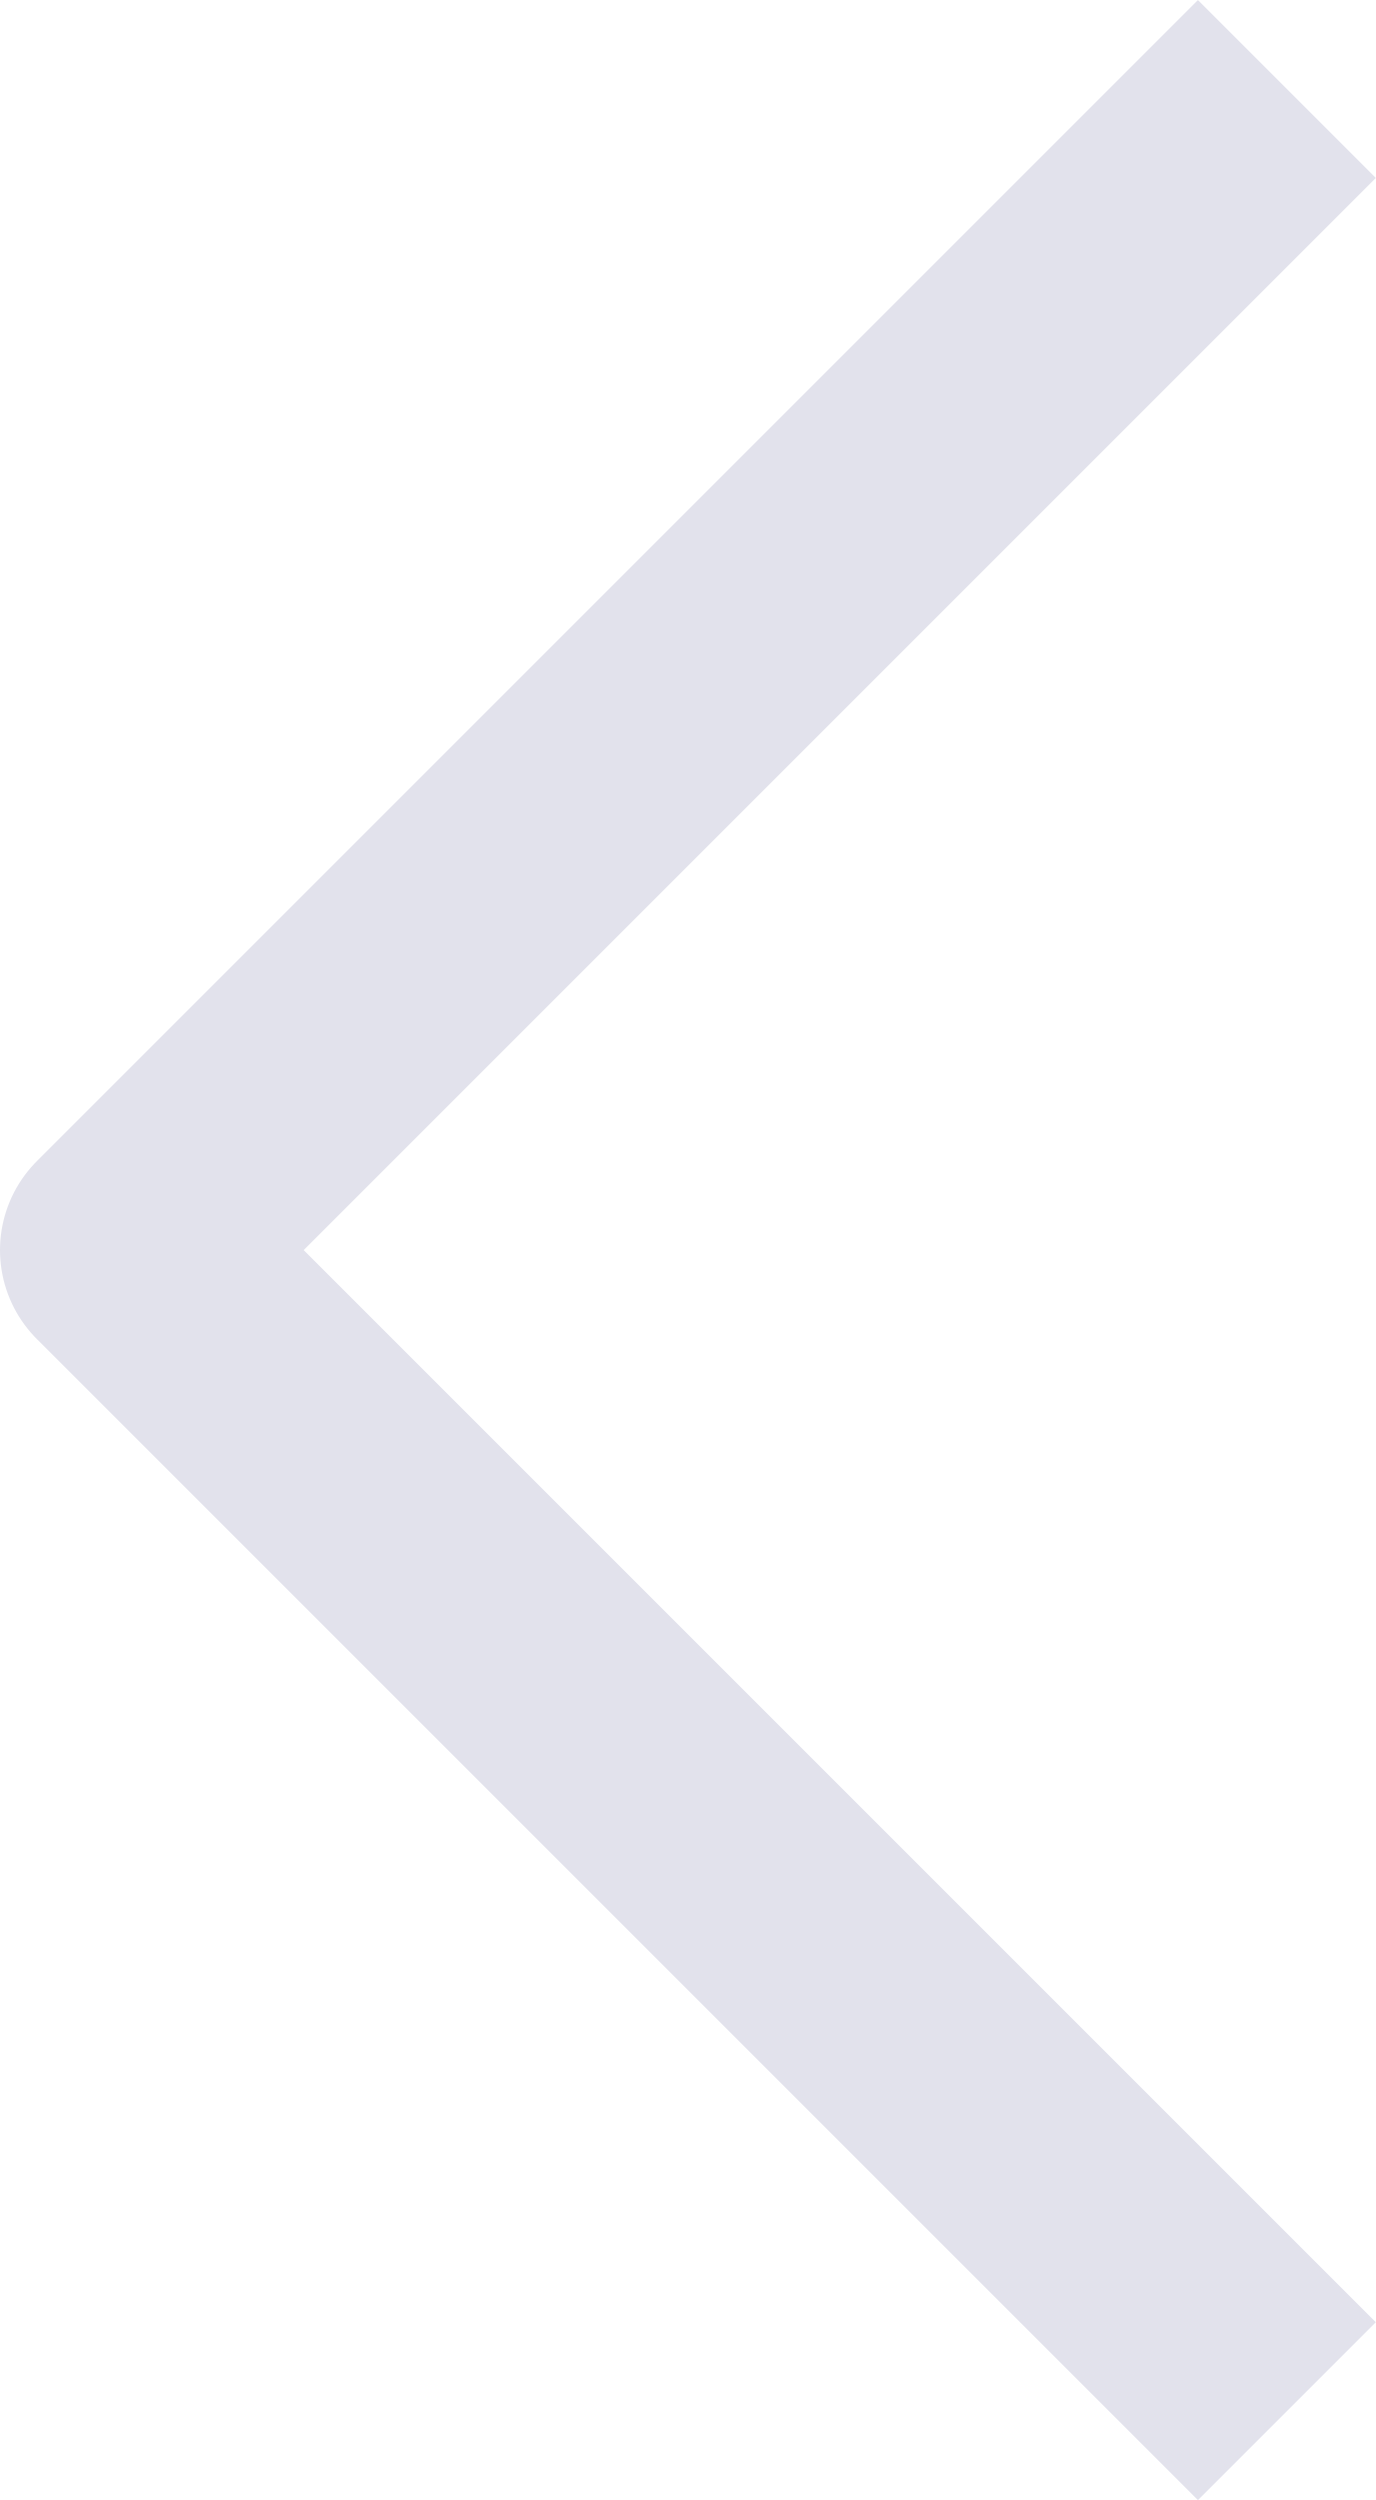
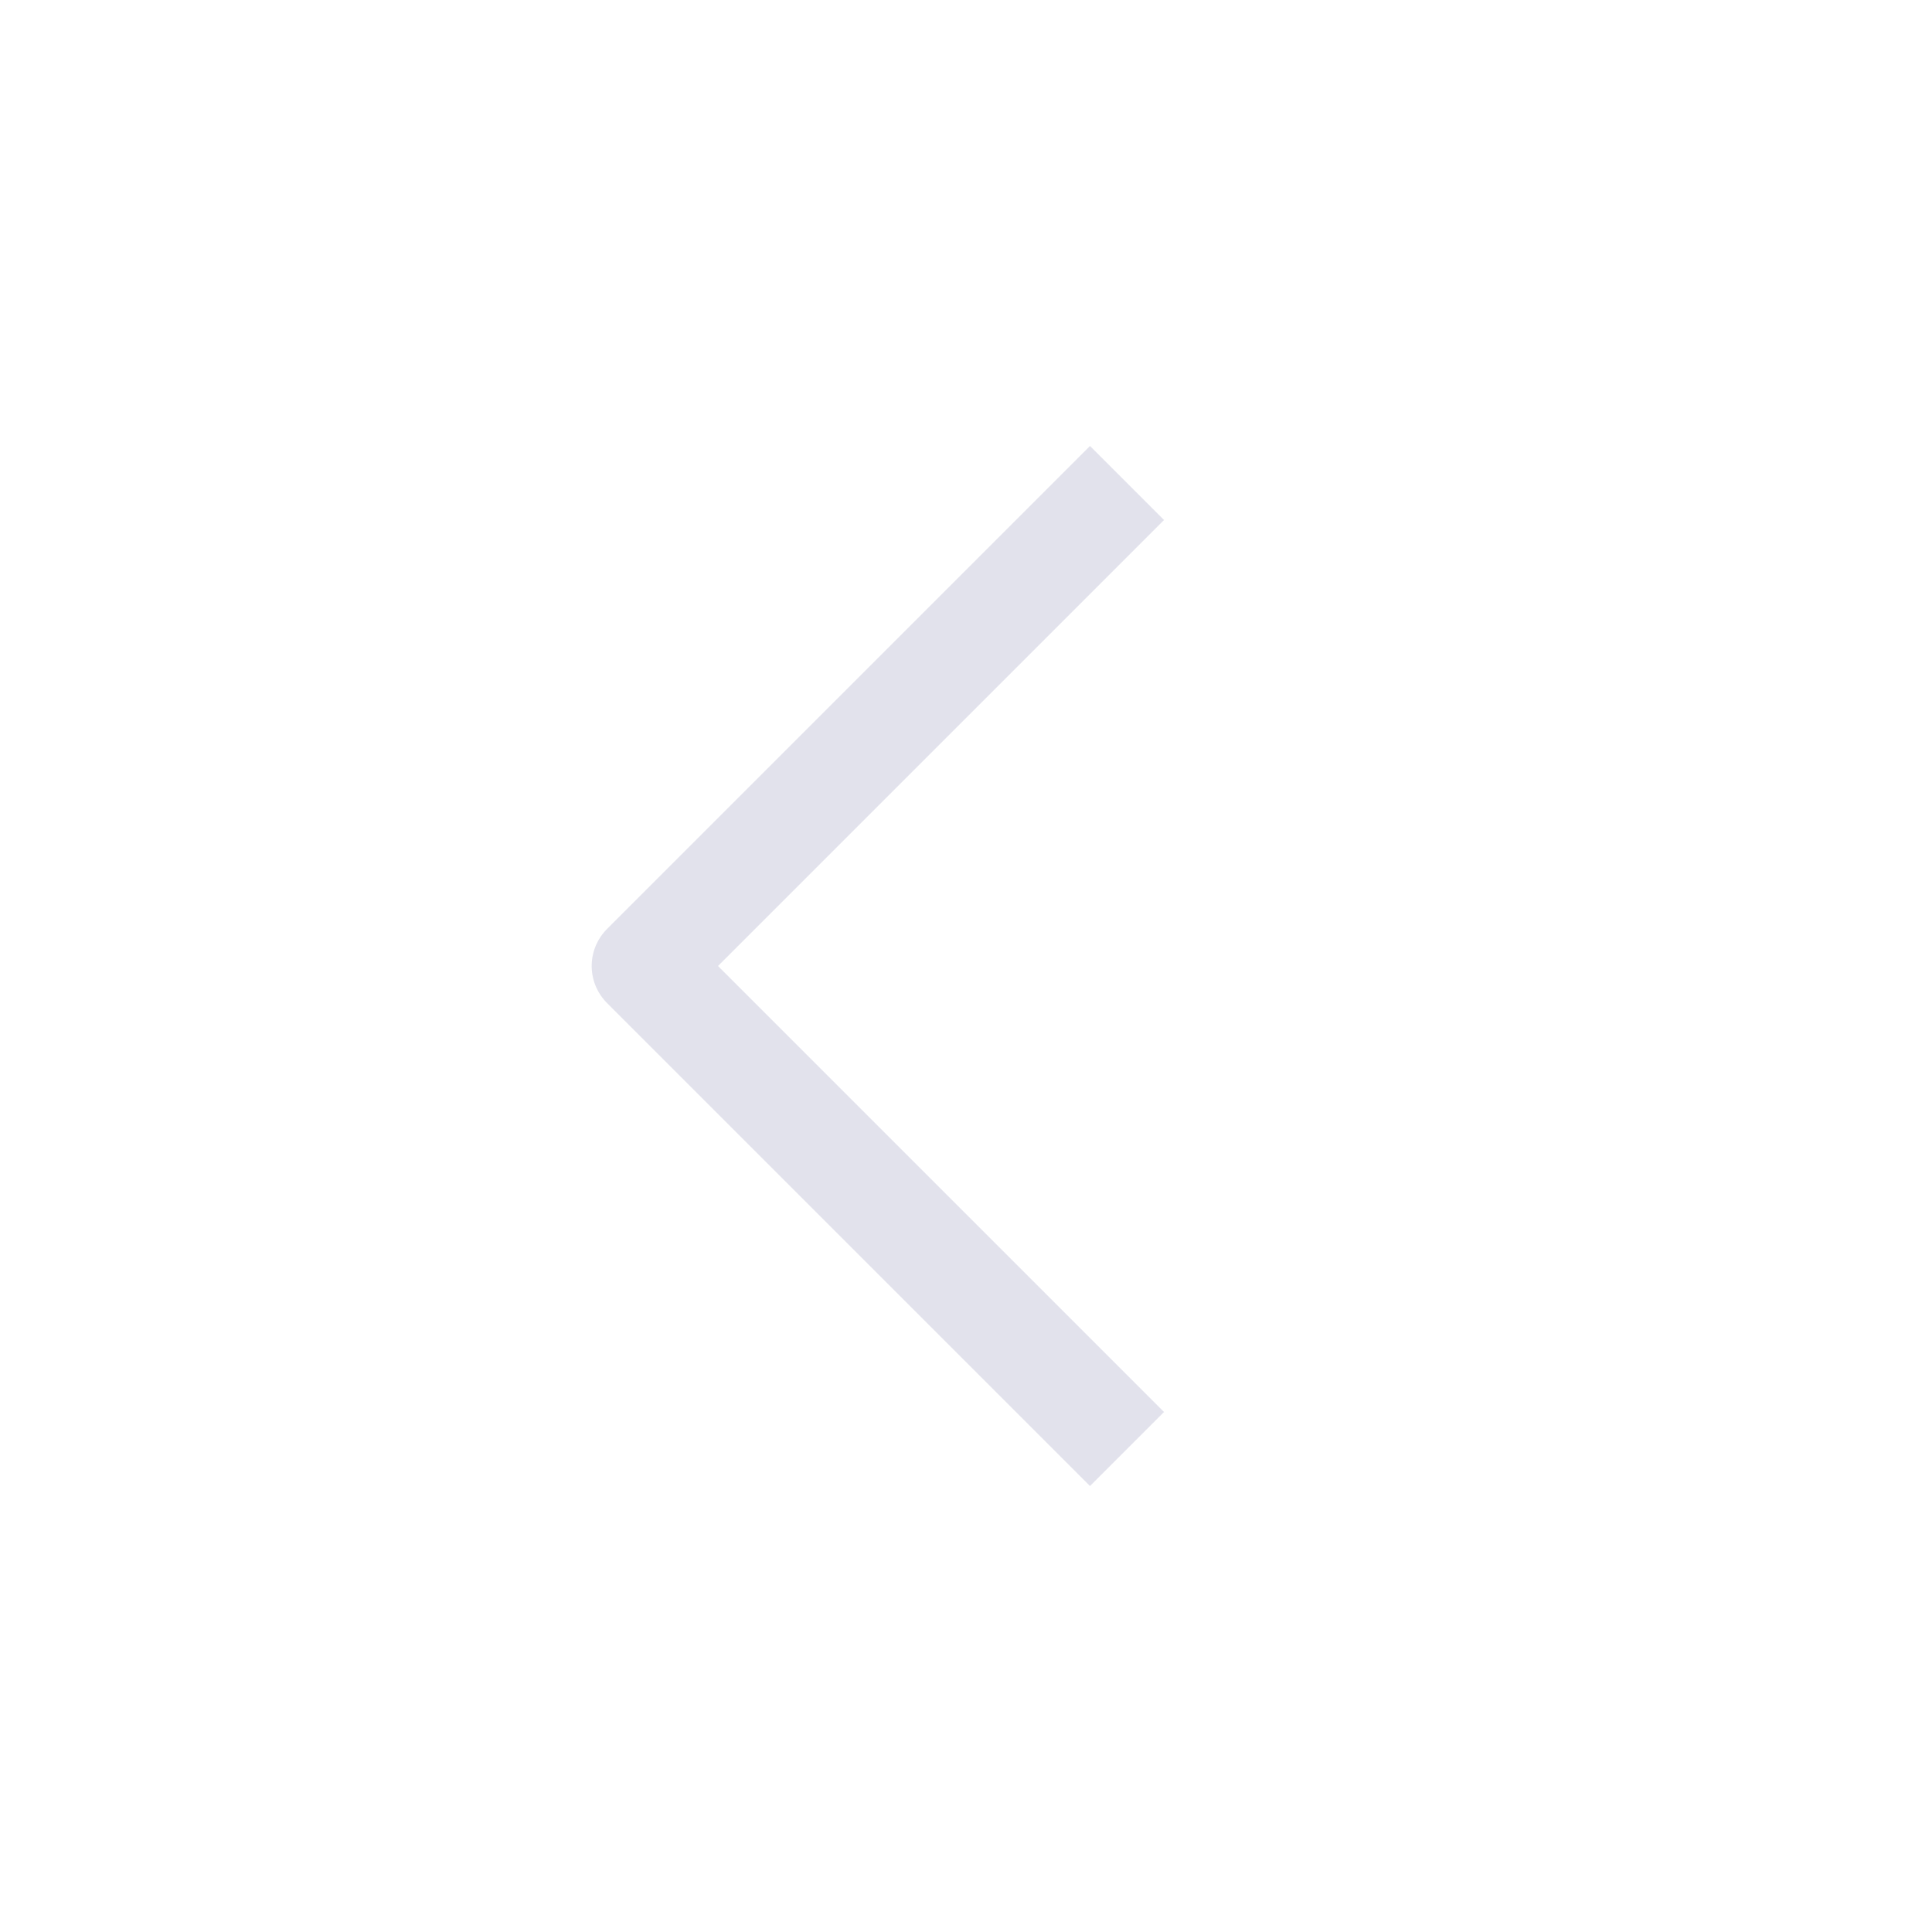
- <svg xmlns="http://www.w3.org/2000/svg" preserveAspectRatio="none" overflow="visible" style="display: block;" width="7.11" height="12.919" viewBox="0 0 7.11 12.919" fill="none">
-   <path id="Icon" d="M6.65 12.46L0.65 6.46L6.65 0.46" stroke="#E2E2EC" stroke-width="1.3" stroke-linejoin="round" />
+ <svg xmlns="http://www.w3.org/2000/svg" preserveAspectRatio="none" overflow="visible" style="display: block;" width="24" height="24" viewBox="0 0 24 24" fill="none">
+   <g id="Medium / Arrows / Chevron-left">
+     <path id="Icon" d="M14 18L8 12L14 6" stroke="#E2E2EC" stroke-width="1.3" stroke-linejoin="round" />
+   </g>
</svg>
